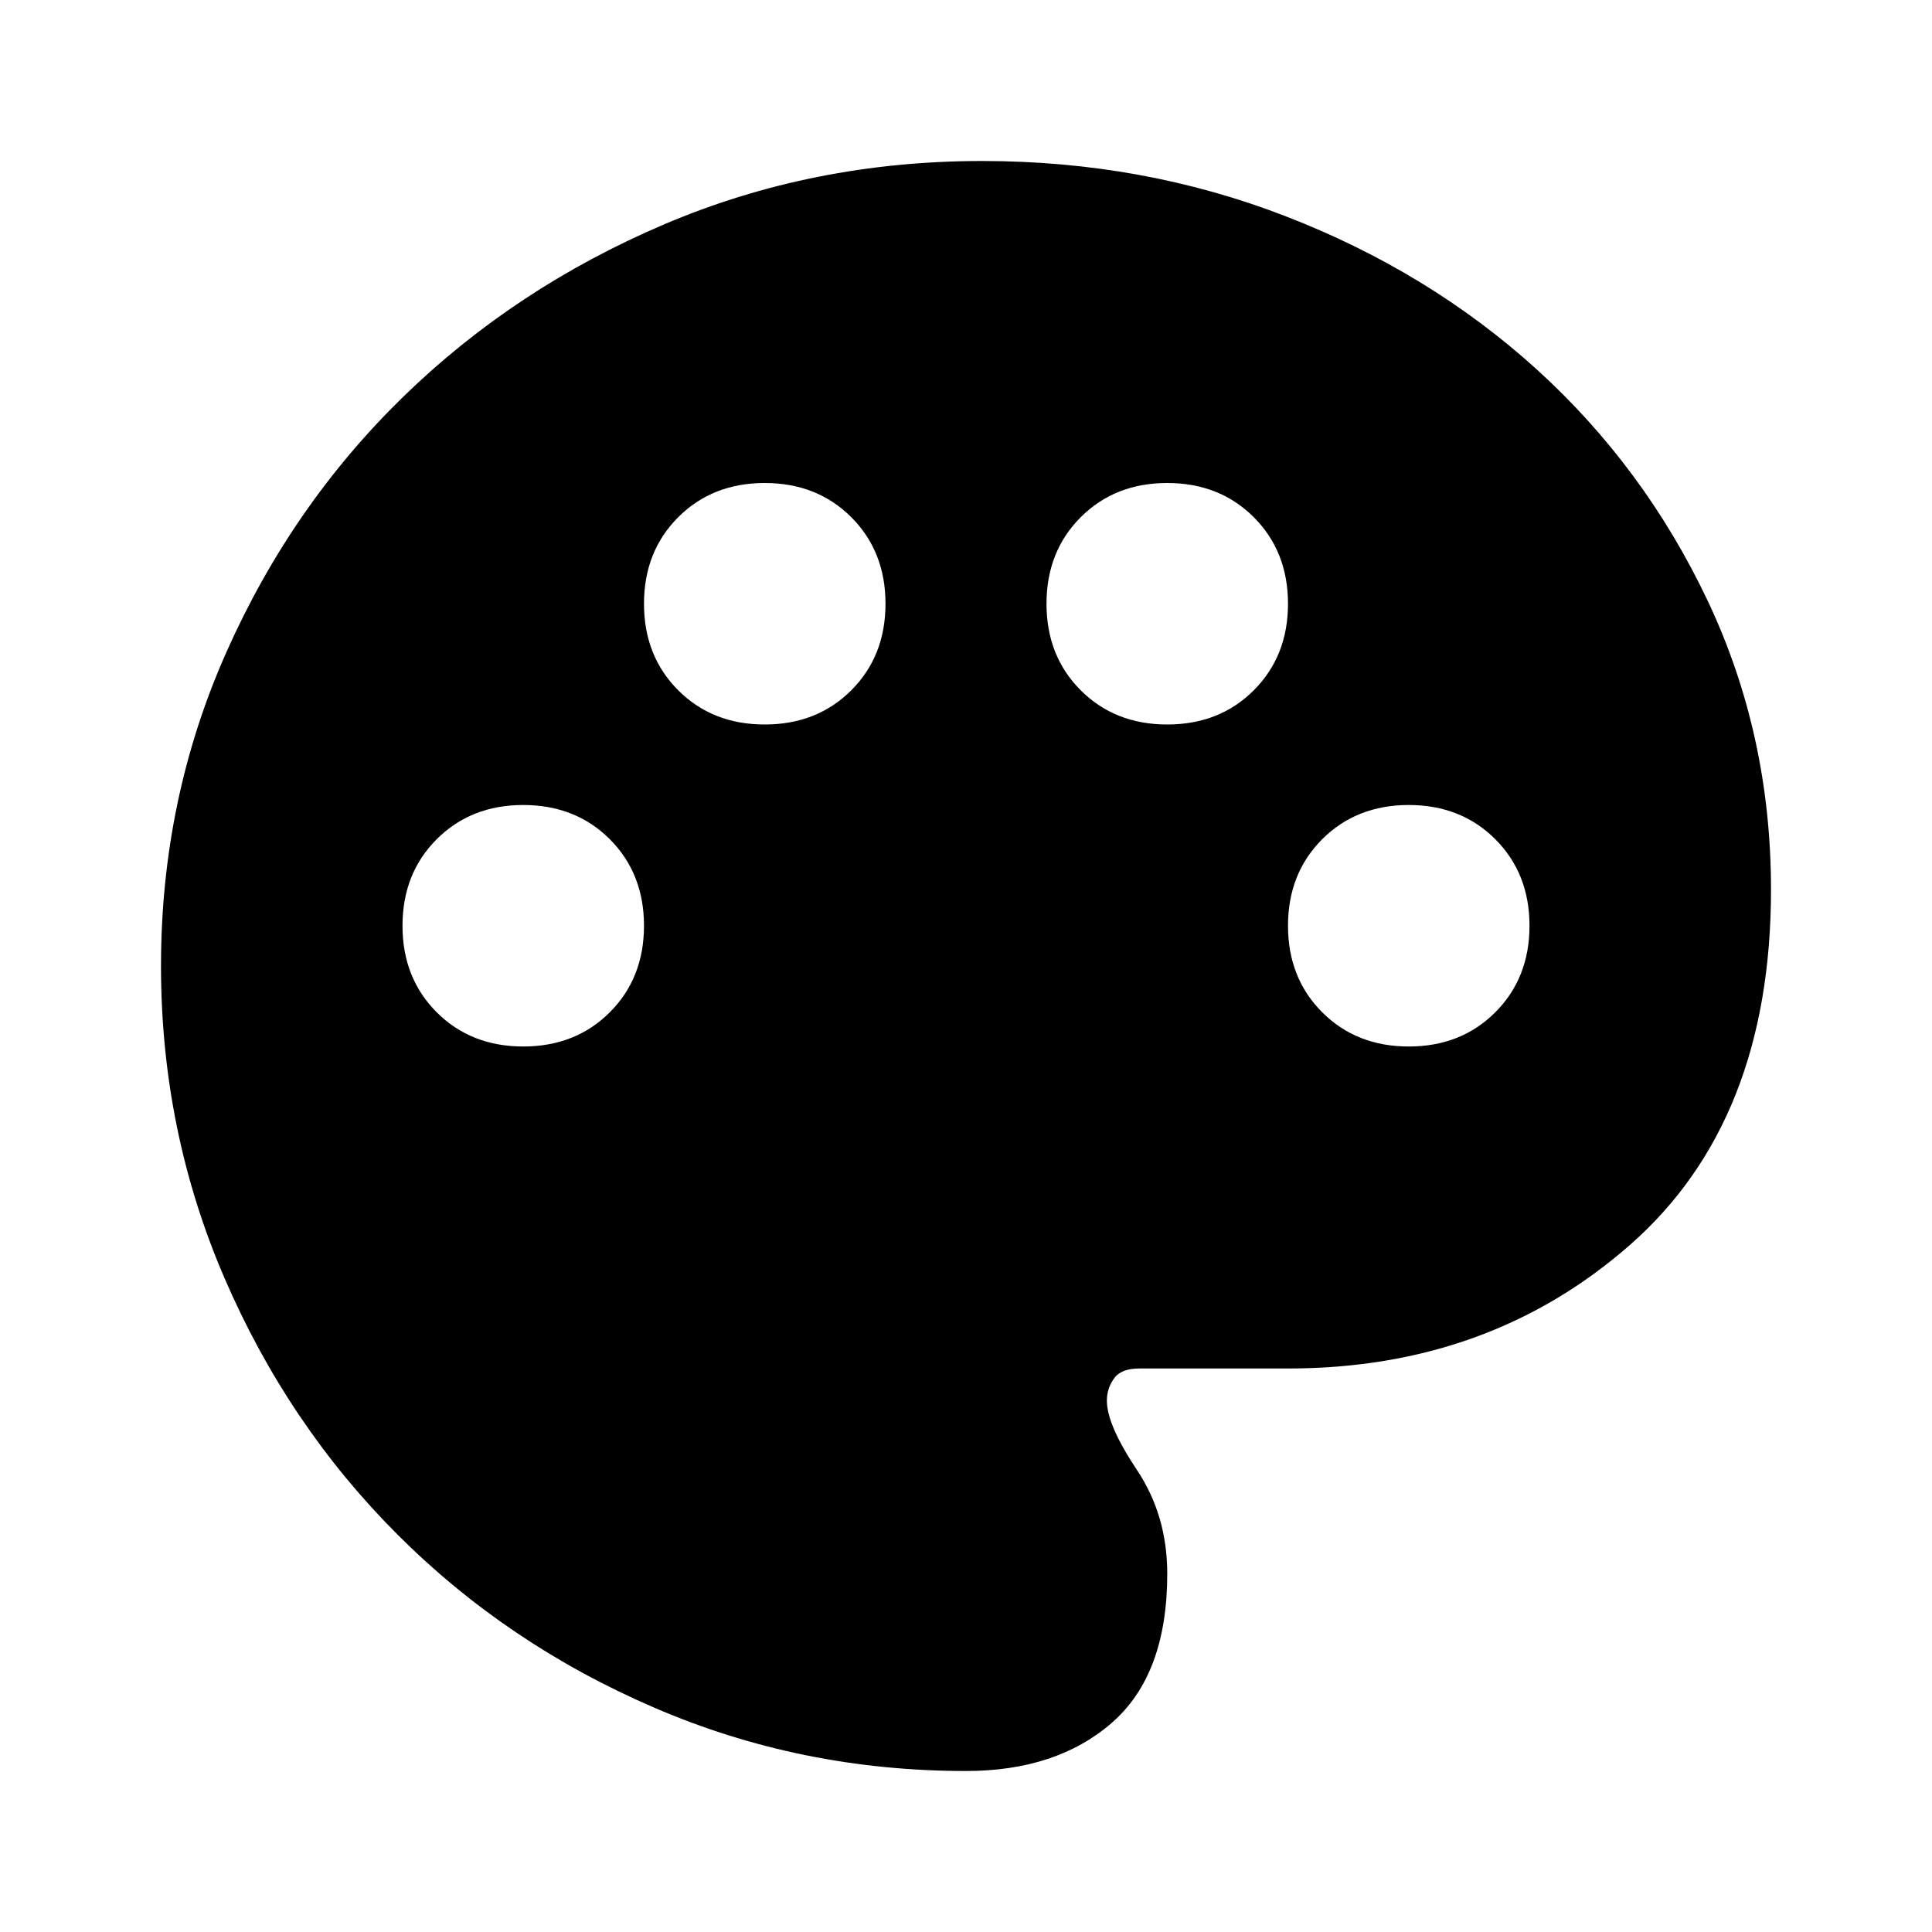
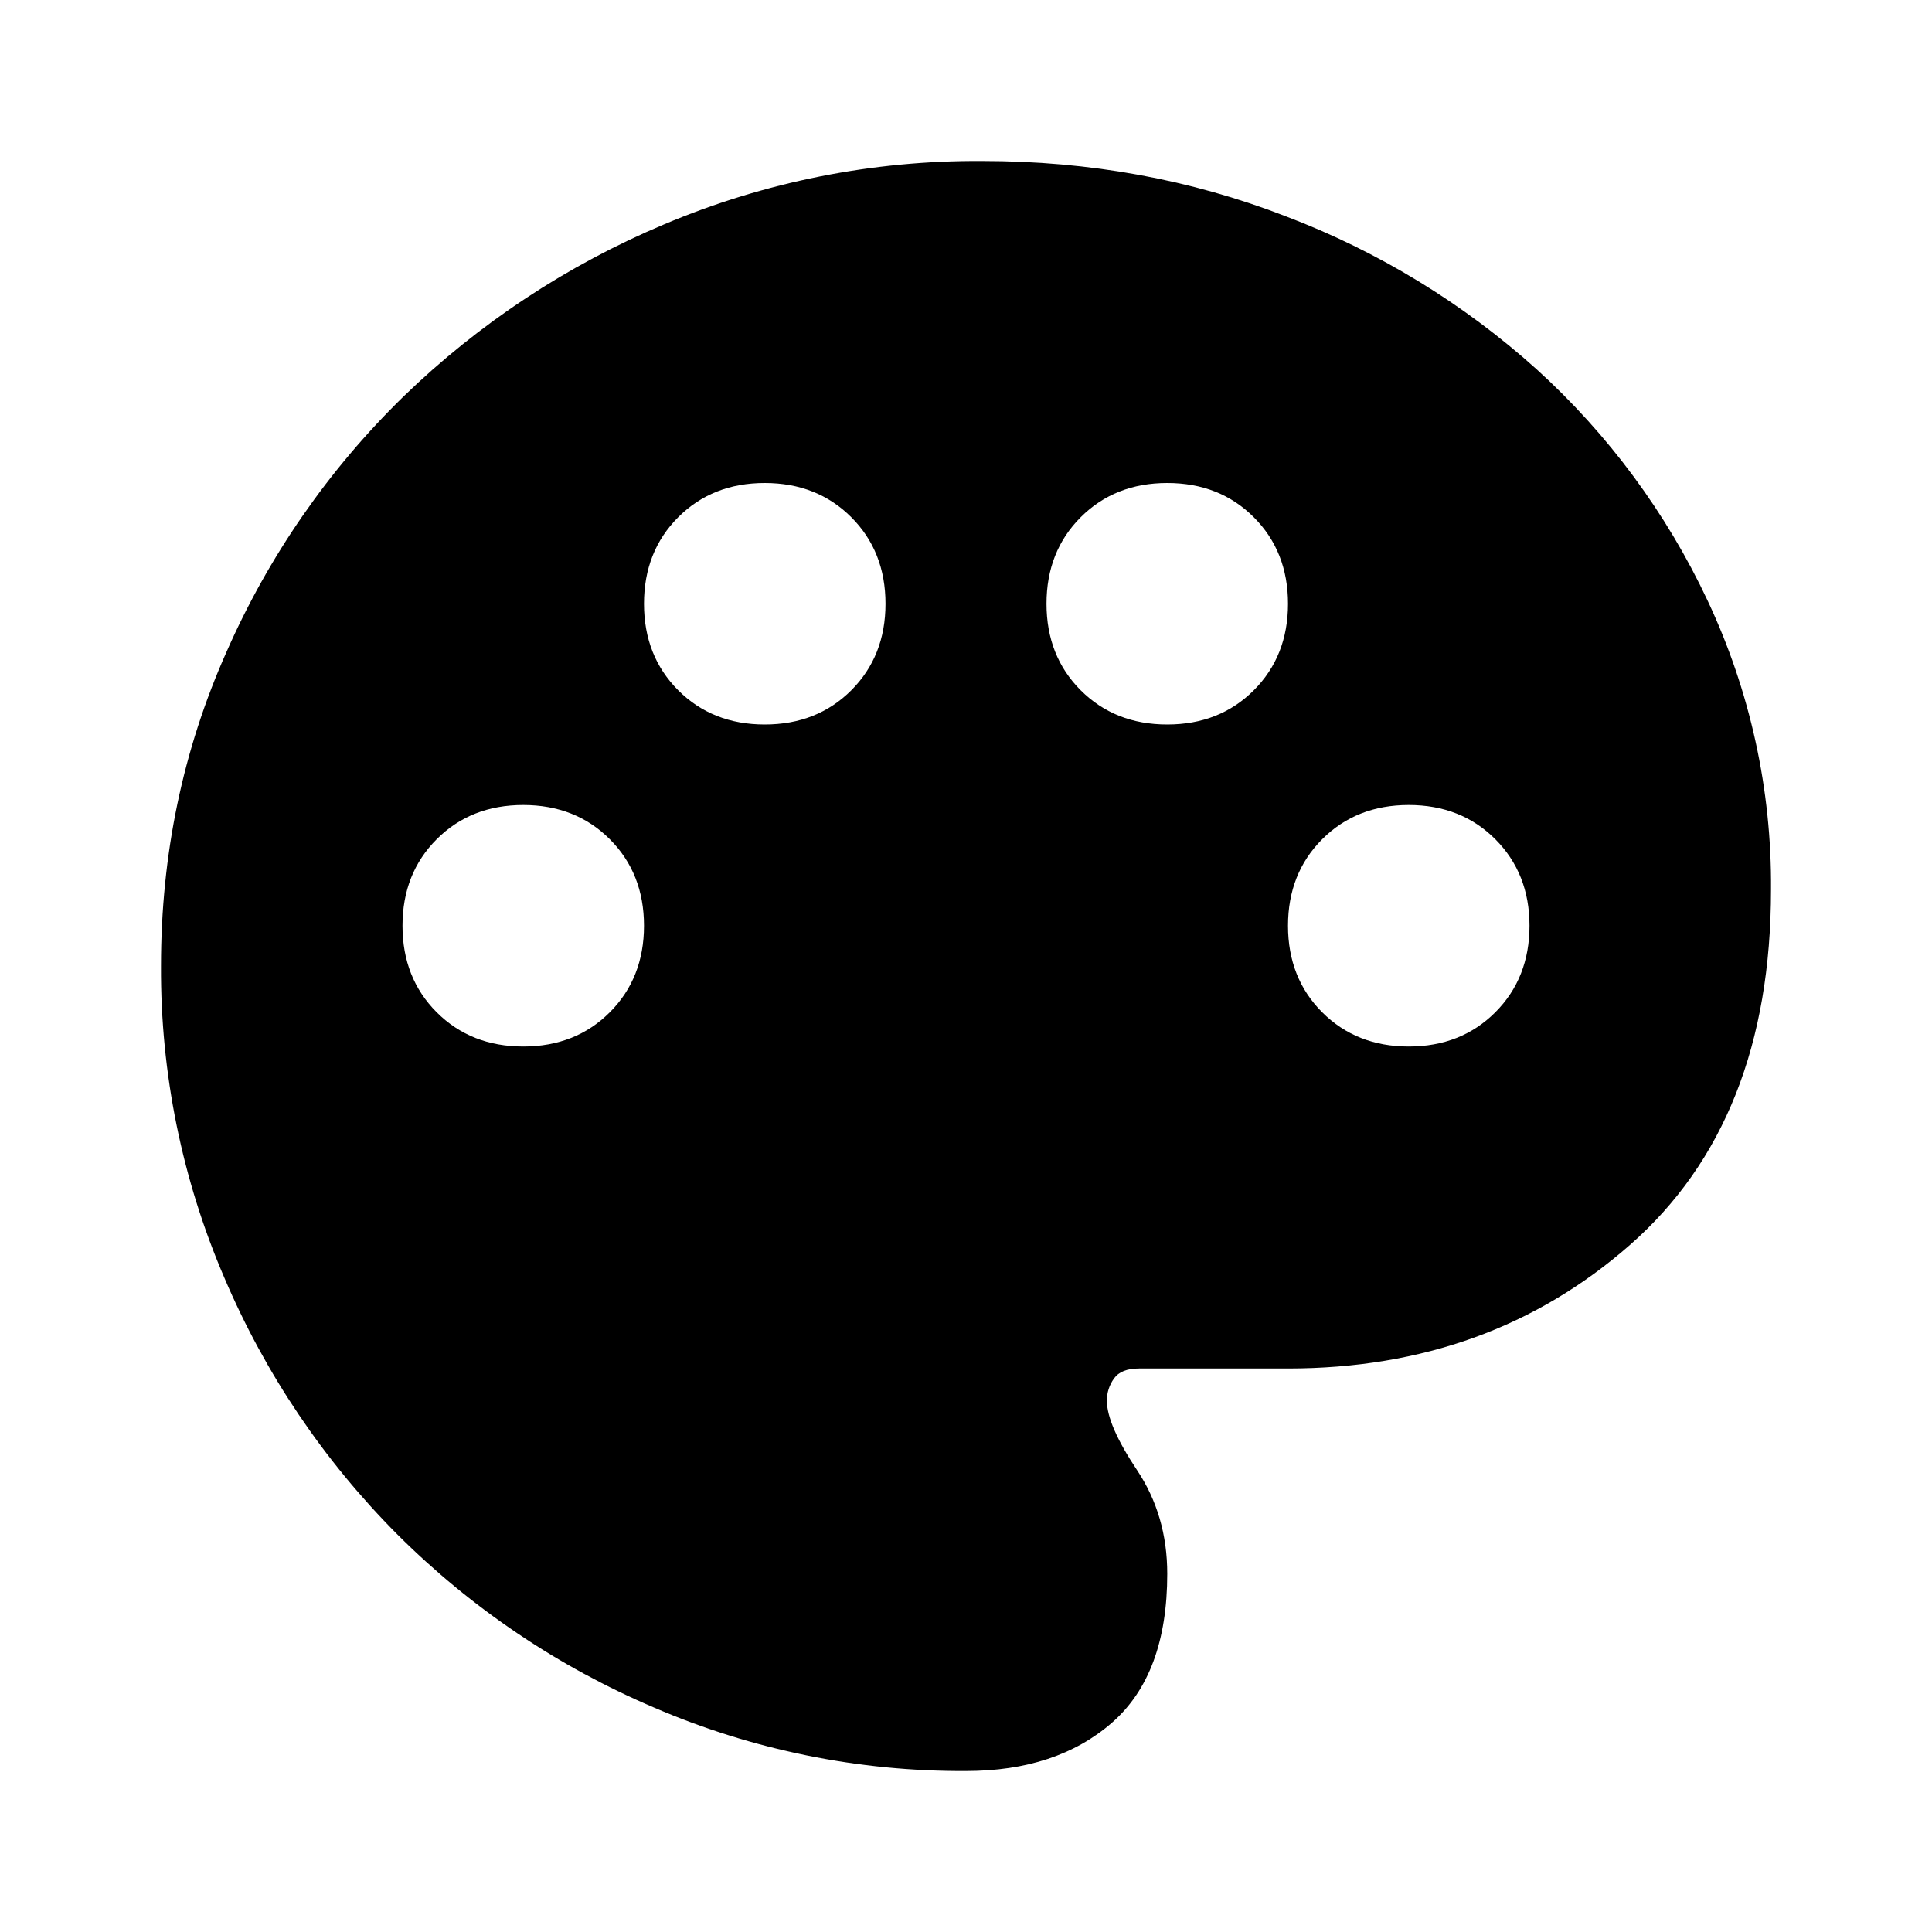
- <svg xmlns="http://www.w3.org/2000/svg" width="100%" height="100%" viewBox="0 0 24 24" version="1.1" xml:space="preserve" style="fill-rule:evenodd;clip-rule:evenodd;stroke-linejoin:round;stroke-miterlimit:2;">
-   <path d="M12,22C10.633,22 9.342,21.738 8.125,21.212C6.908,20.688 5.846,19.971 4.938,19.063C4.029,18.154 3.313,17.092 2.788,15.875C2.263,14.658 2,13.367 2,12C2,10.617 2.271,9.317 2.813,8.1C3.354,6.883 4.088,5.825 5.013,4.925C5.938,4.025 7.017,3.313 8.25,2.787C9.483,2.262 10.8,2 12.2,2C13.533,2 14.792,2.229 15.975,2.688C17.158,3.146 18.196,3.779 19.088,4.587C19.979,5.396 20.688,6.354 21.213,7.462C21.738,8.571 22,9.767 22,11.05C22,12.967 21.417,14.438 20.25,15.463C19.083,16.488 17.667,17 16,17L14.15,17C14,17 13.896,17.042 13.838,17.125C13.779,17.208 13.75,17.3 13.75,17.4C13.75,17.6 13.875,17.888 14.125,18.263C14.375,18.638 14.5,19.067 14.5,19.55C14.5,20.383 14.271,21 13.813,21.4C13.354,21.8 12.75,22 12,22ZM6.5,13C6.933,13 7.292,12.858 7.575,12.575C7.858,12.292 8,11.933 8,11.5C8,11.067 7.858,10.708 7.575,10.425C7.292,10.142 6.933,10 6.5,10C6.067,10 5.708,10.142 5.425,10.425C5.142,10.708 5,11.067 5,11.5C5,11.933 5.142,12.292 5.425,12.575C5.708,12.858 6.067,13 6.5,13ZM9.5,9C9.933,9 10.292,8.858 10.575,8.575C10.858,8.292 11,7.933 11,7.5C11,7.067 10.858,6.708 10.575,6.425C10.292,6.142 9.933,6 9.5,6C9.067,6 8.708,6.142 8.425,6.425C8.142,6.708 8,7.067 8,7.5C8,7.933 8.142,8.292 8.425,8.575C8.708,8.858 9.067,9 9.5,9ZM14.5,9C14.933,9 15.292,8.858 15.575,8.575C15.858,8.292 16,7.933 16,7.5C16,7.067 15.858,6.708 15.575,6.425C15.292,6.142 14.933,6 14.5,6C14.067,6 13.708,6.142 13.425,6.425C13.142,6.708 13,7.067 13,7.5C13,7.933 13.142,8.292 13.425,8.575C13.708,8.858 14.067,9 14.5,9ZM17.5,13C17.933,13 18.292,12.858 18.575,12.575C18.858,12.292 19,11.933 19,11.5C19,11.067 18.858,10.708 18.575,10.425C18.292,10.142 17.933,10 17.5,10C17.067,10 16.708,10.142 16.425,10.425C16.142,10.708 16,11.067 16,11.5C16,11.933 16.142,12.292 16.425,12.575C16.708,12.858 17.067,13 17.5,13Z" style="fill-rule:nonzero;" />
+ <svg xmlns="http://www.w3.org/2000/svg" viewBox="0 0 24 24" height="24" width="24" xml:space="preserve" style="fill-rule:evenodd;clip-rule:evenodd;stroke-linejoin:round;stroke-miterlimit:2">
+   <path d="M12 22a9.66 9.66 0 0 1-3.875-.788 10.12 10.12 0 0 1-3.187-2.149 10.138 10.138 0 0 1-2.15-3.188A9.676 9.676 0 0 1 2 12c0-1.383.271-2.683.813-3.9a10.116 10.116 0 0 1 2.2-3.175A10.5 10.5 0 0 1 8.25 2.787 9.978 9.978 0 0 1 12.2 2c1.333 0 2.592.229 3.775.688a9.925 9.925 0 0 1 3.113 1.899 9.114 9.114 0 0 1 2.125 2.875A8.278 8.278 0 0 1 22 11.05c0 1.917-.583 3.388-1.75 4.413C19.083 16.488 17.667 17 16 17h-1.85c-.15 0-.254.042-.312.125a.464.464 0 0 0-.088.275c0 .2.125.488.375.863s.375.804.375 1.287c0 .833-.229 1.45-.687 1.85-.459.4-1.063.6-1.813.6Zm-5.5-9c.433 0 .792-.142 1.075-.425.283-.283.425-.642.425-1.075 0-.433-.142-.792-.425-1.075C7.292 10.142 6.933 10 6.5 10c-.433 0-.792.142-1.075.425-.283.283-.425.642-.425 1.075 0 .433.142.792.425 1.075.283.283.642.425 1.075.425Zm3-4c.433 0 .792-.142 1.075-.425.283-.283.425-.642.425-1.075 0-.433-.142-.792-.425-1.075C10.292 6.142 9.933 6 9.5 6c-.433 0-.792.142-1.075.425C8.142 6.708 8 7.067 8 7.5c0 .433.142.792.425 1.075.283.283.642.425 1.075.425Zm5 0c.433 0 .792-.142 1.075-.425.283-.283.425-.642.425-1.075 0-.433-.142-.792-.425-1.075C15.292 6.142 14.933 6 14.5 6c-.433 0-.792.142-1.075.425-.283.283-.425.642-.425 1.075 0 .433.142.792.425 1.075.283.283.642.425 1.075.425Zm3 4c.433 0 .792-.142 1.075-.425.283-.283.425-.642.425-1.075 0-.433-.142-.792-.425-1.075-.283-.283-.642-.425-1.075-.425-.433 0-.792.142-1.075.425-.283.283-.425.642-.425 1.075 0 .433.142.792.425 1.075.283.283.642.425 1.075.425Z" style="fill-rule:nonzero" />
</svg>
